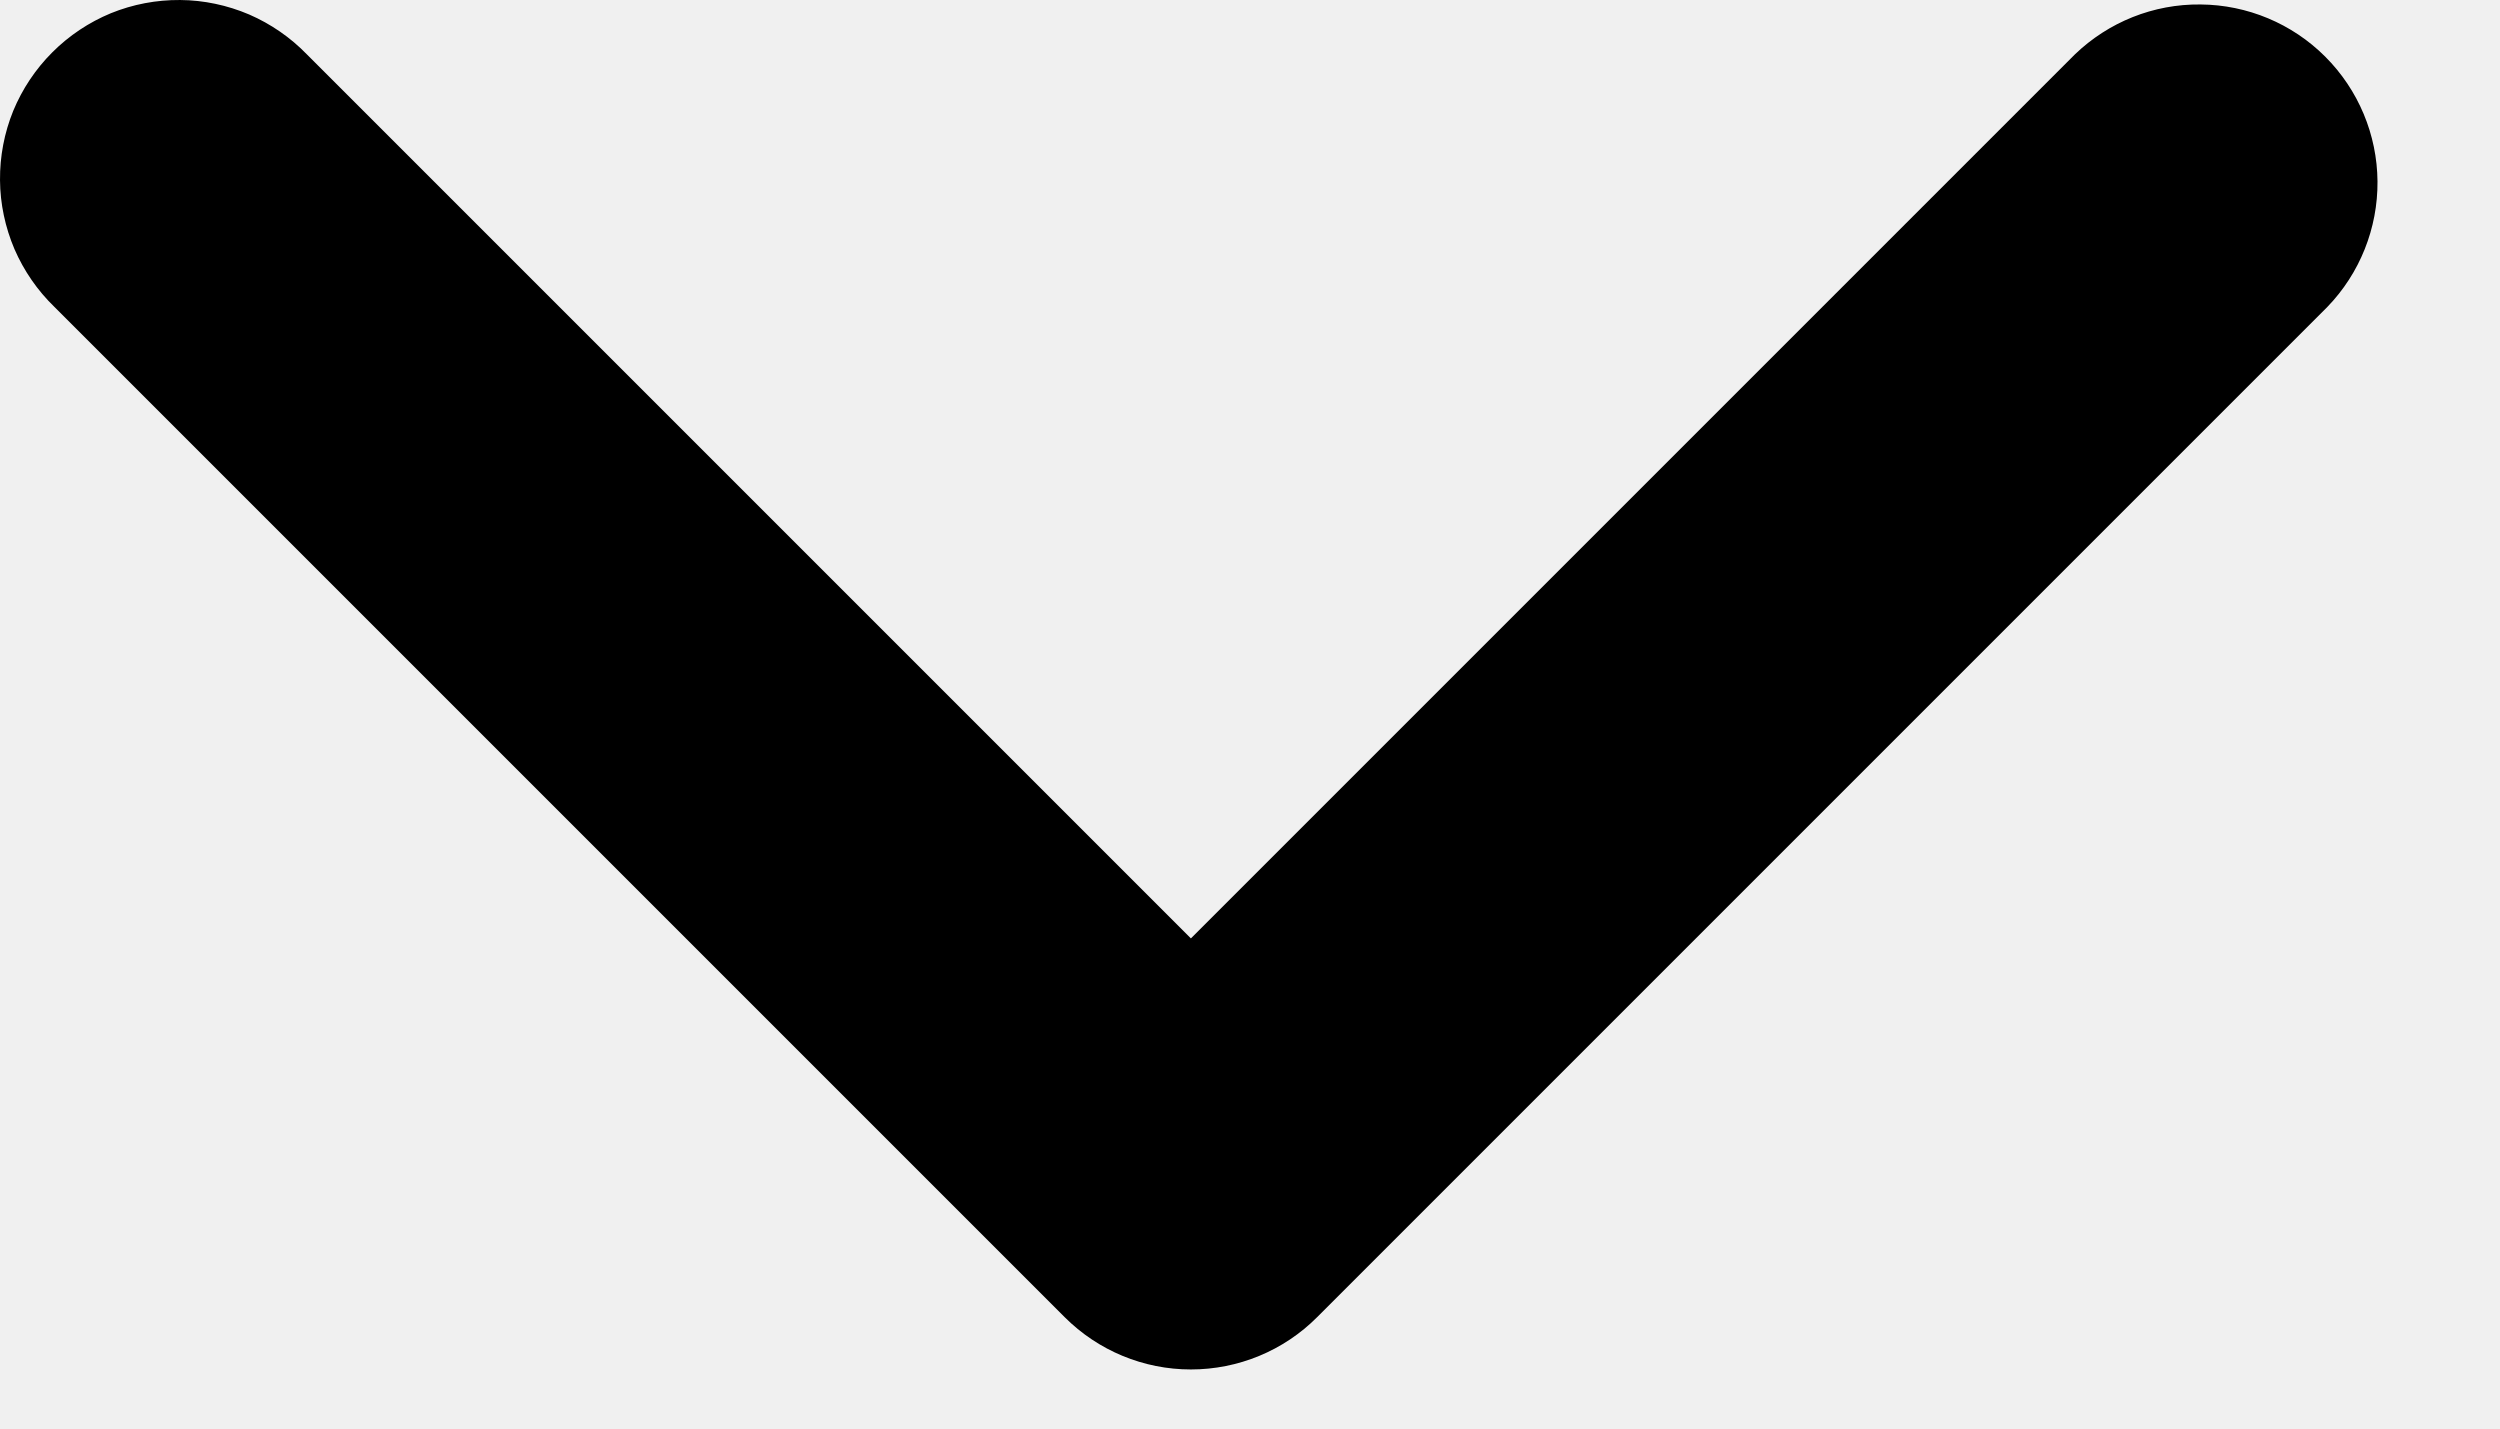
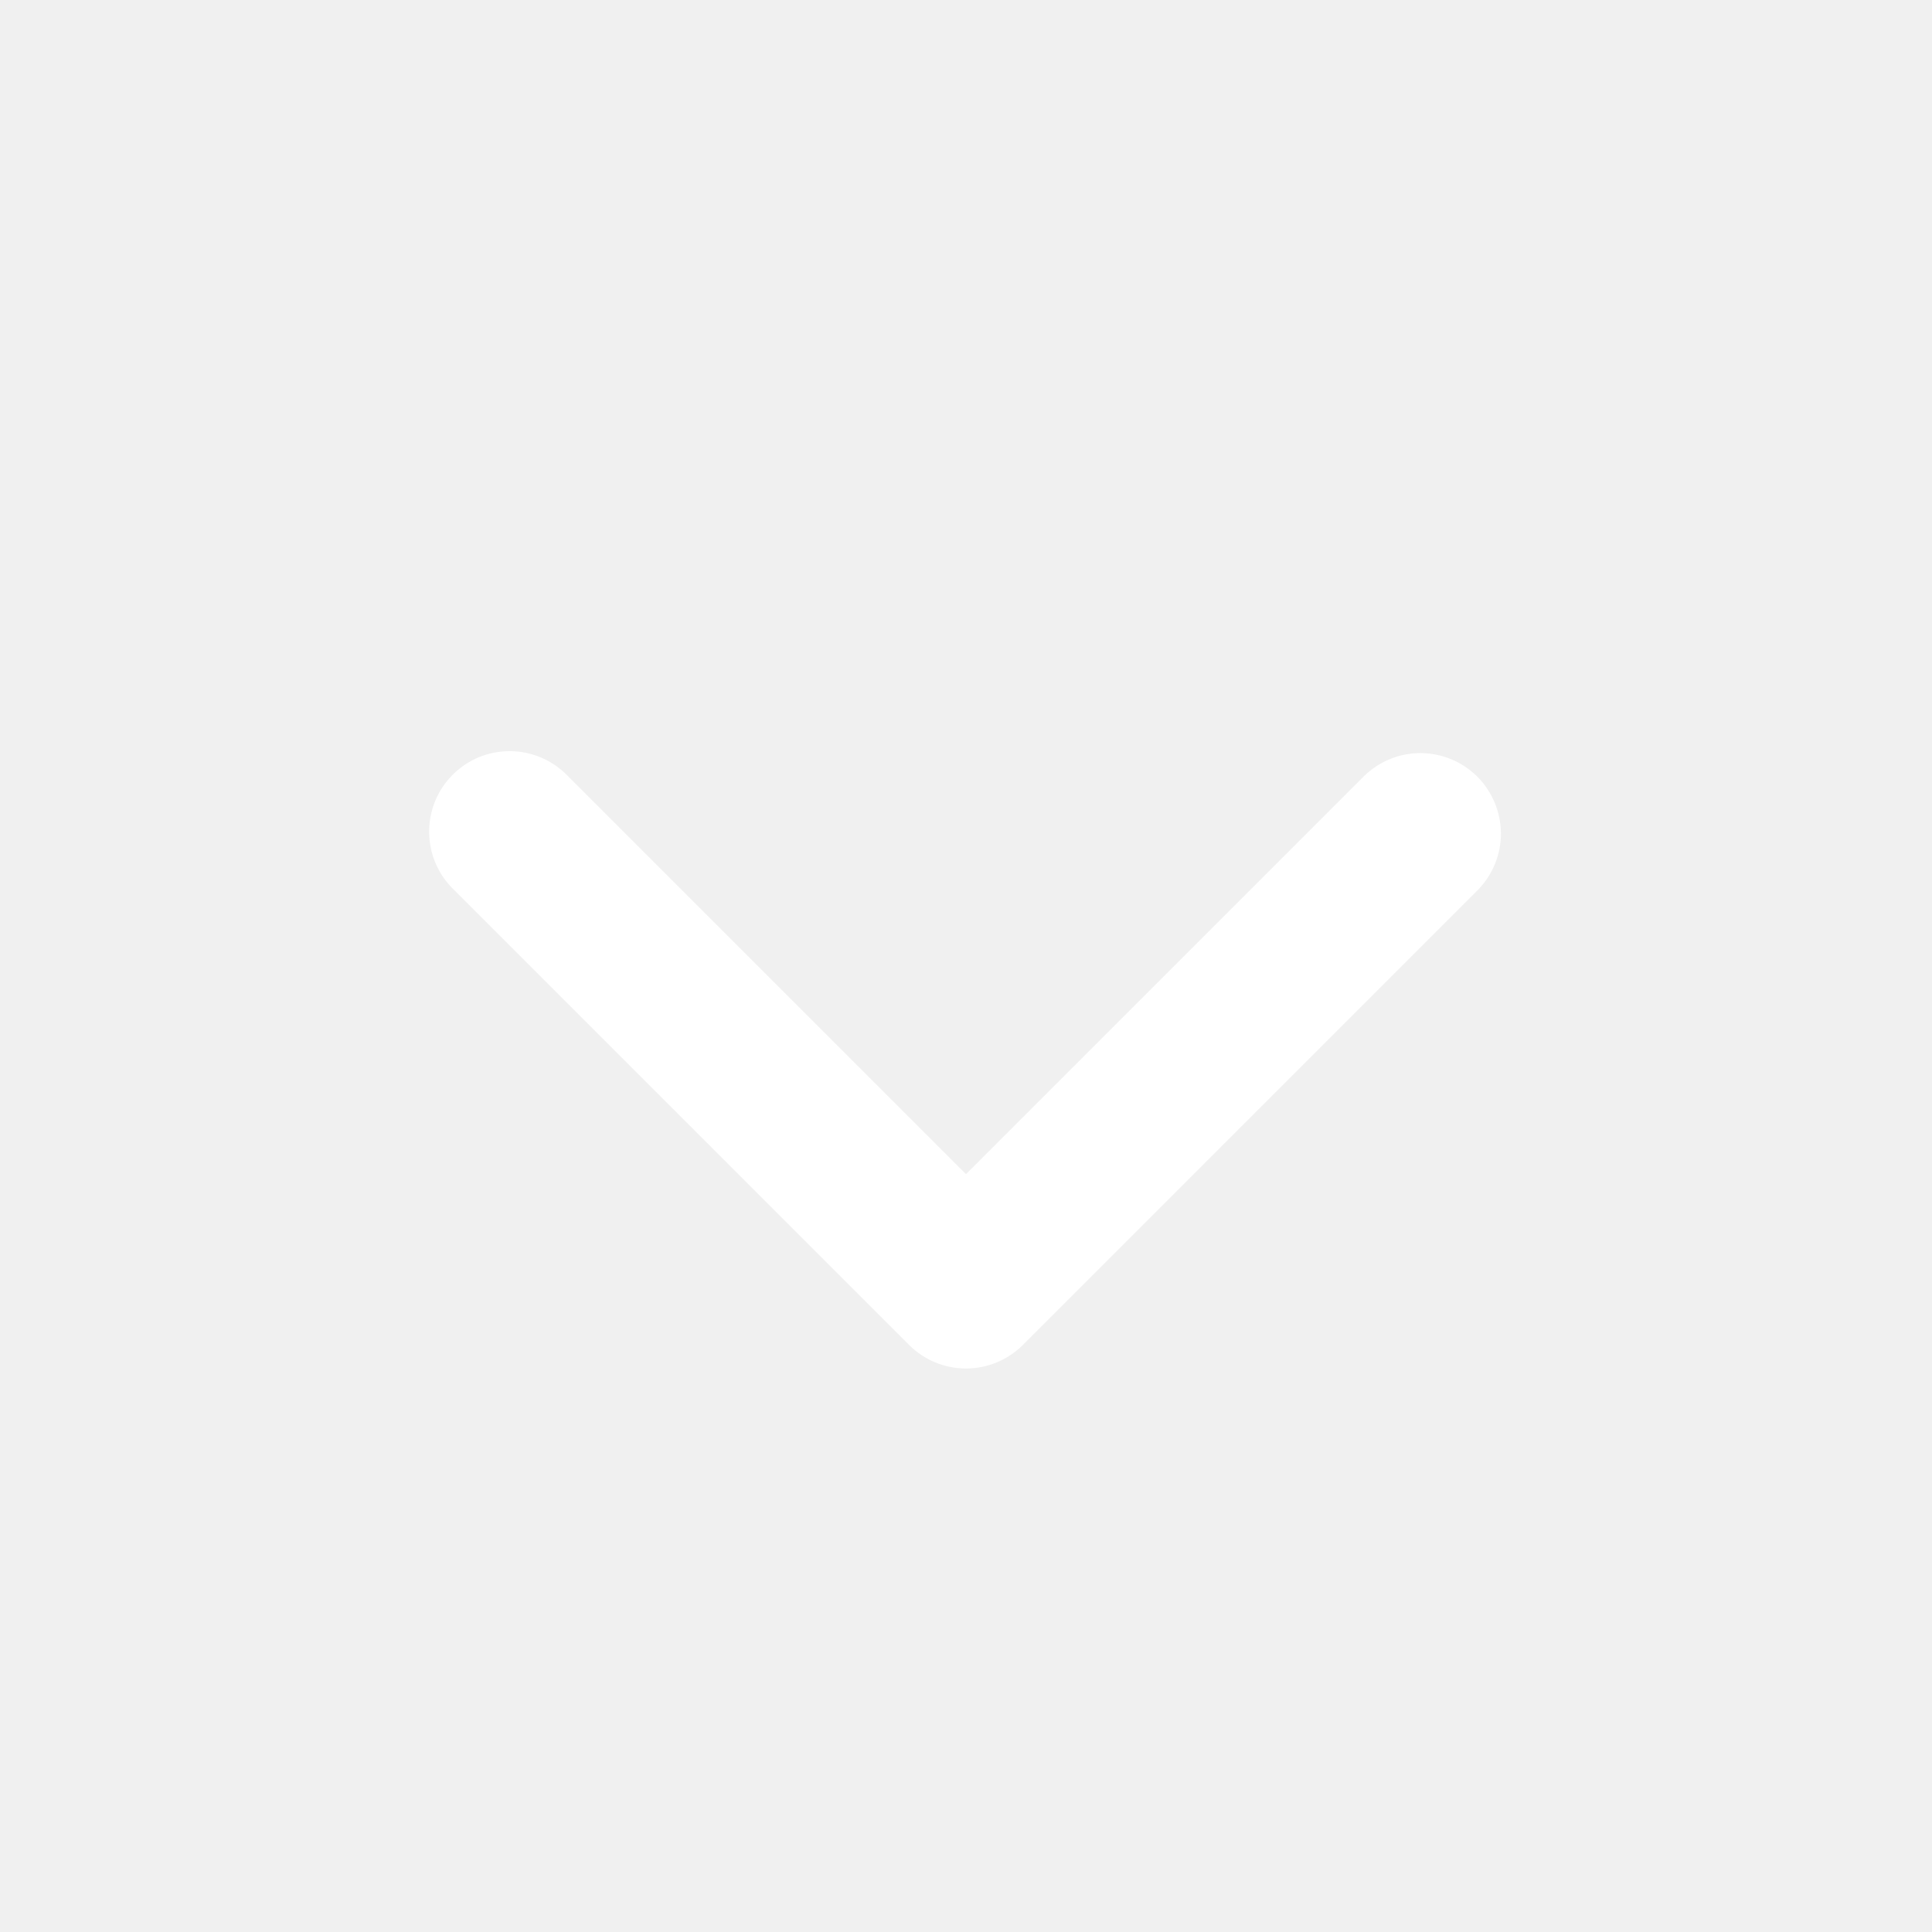
- <svg xmlns="http://www.w3.org/2000/svg" width="14" height="8" viewBox="0 0 14 8" fill="none">
-   <path fill-rule="evenodd" clip-rule="evenodd" d="M7.376 7.376C7.189 7.564 6.934 7.669 6.669 7.669C6.404 7.669 6.15 7.564 5.962 7.376L0.305 1.719C0.21 1.627 0.134 1.517 0.081 1.395C0.029 1.273 0.001 1.141 3.77564e-05 1.009C-0.001 0.876 0.024 0.744 0.074 0.621C0.125 0.498 0.199 0.387 0.293 0.293C0.387 0.199 0.498 0.125 0.621 0.074C0.744 0.024 0.876 -0.001 1.009 3.77571e-05C1.141 0.001 1.273 0.029 1.395 0.081C1.517 0.134 1.627 0.21 1.719 0.305L6.669 5.255L11.619 0.305C11.808 0.123 12.06 0.022 12.323 0.025C12.585 0.027 12.836 0.132 13.021 0.317C13.207 0.503 13.312 0.754 13.314 1.016C13.316 1.278 13.215 1.531 13.033 1.719L7.376 7.376Z" fill="black" />
+ <svg xmlns="http://www.w3.org/2000/svg" width="24" height="24" viewBox="0 0 24 24" fill="none">
+   <g clip-path="url(#clip0_850_150)">
+     <path fill-rule="evenodd" clip-rule="evenodd" d="M12.707 16.707C12.519 16.895 12.265 17 12 17C11.735 17 11.48 16.895 11.293 16.707L5.636 11.05C5.54 10.958 5.464 10.848 5.412 10.726C5.359 10.604 5.332 10.472 5.331 10.339C5.33 10.207 5.355 10.075 5.405 9.952C5.455 9.829 5.53 9.718 5.624 9.624C5.717 9.53 5.829 9.456 5.952 9.405C6.075 9.355 6.207 9.33 6.339 9.331C6.472 9.332 6.603 9.36 6.725 9.412C6.847 9.464 6.958 9.541 7.05 9.636L12 14.586L16.95 9.636C17.139 9.454 17.391 9.353 17.653 9.355C17.916 9.358 18.166 9.463 18.352 9.648C18.537 9.834 18.642 10.085 18.645 10.347C18.647 10.609 18.546 10.861 18.364 11.05L12.707 16.707Z" fill="white" />
+   </g>
+   <defs>
+     <clipPath id="clip0_850_150">
+       <rect width="24" height="24" fill="white" />
+     </clipPath>
+   </defs>
</svg>
